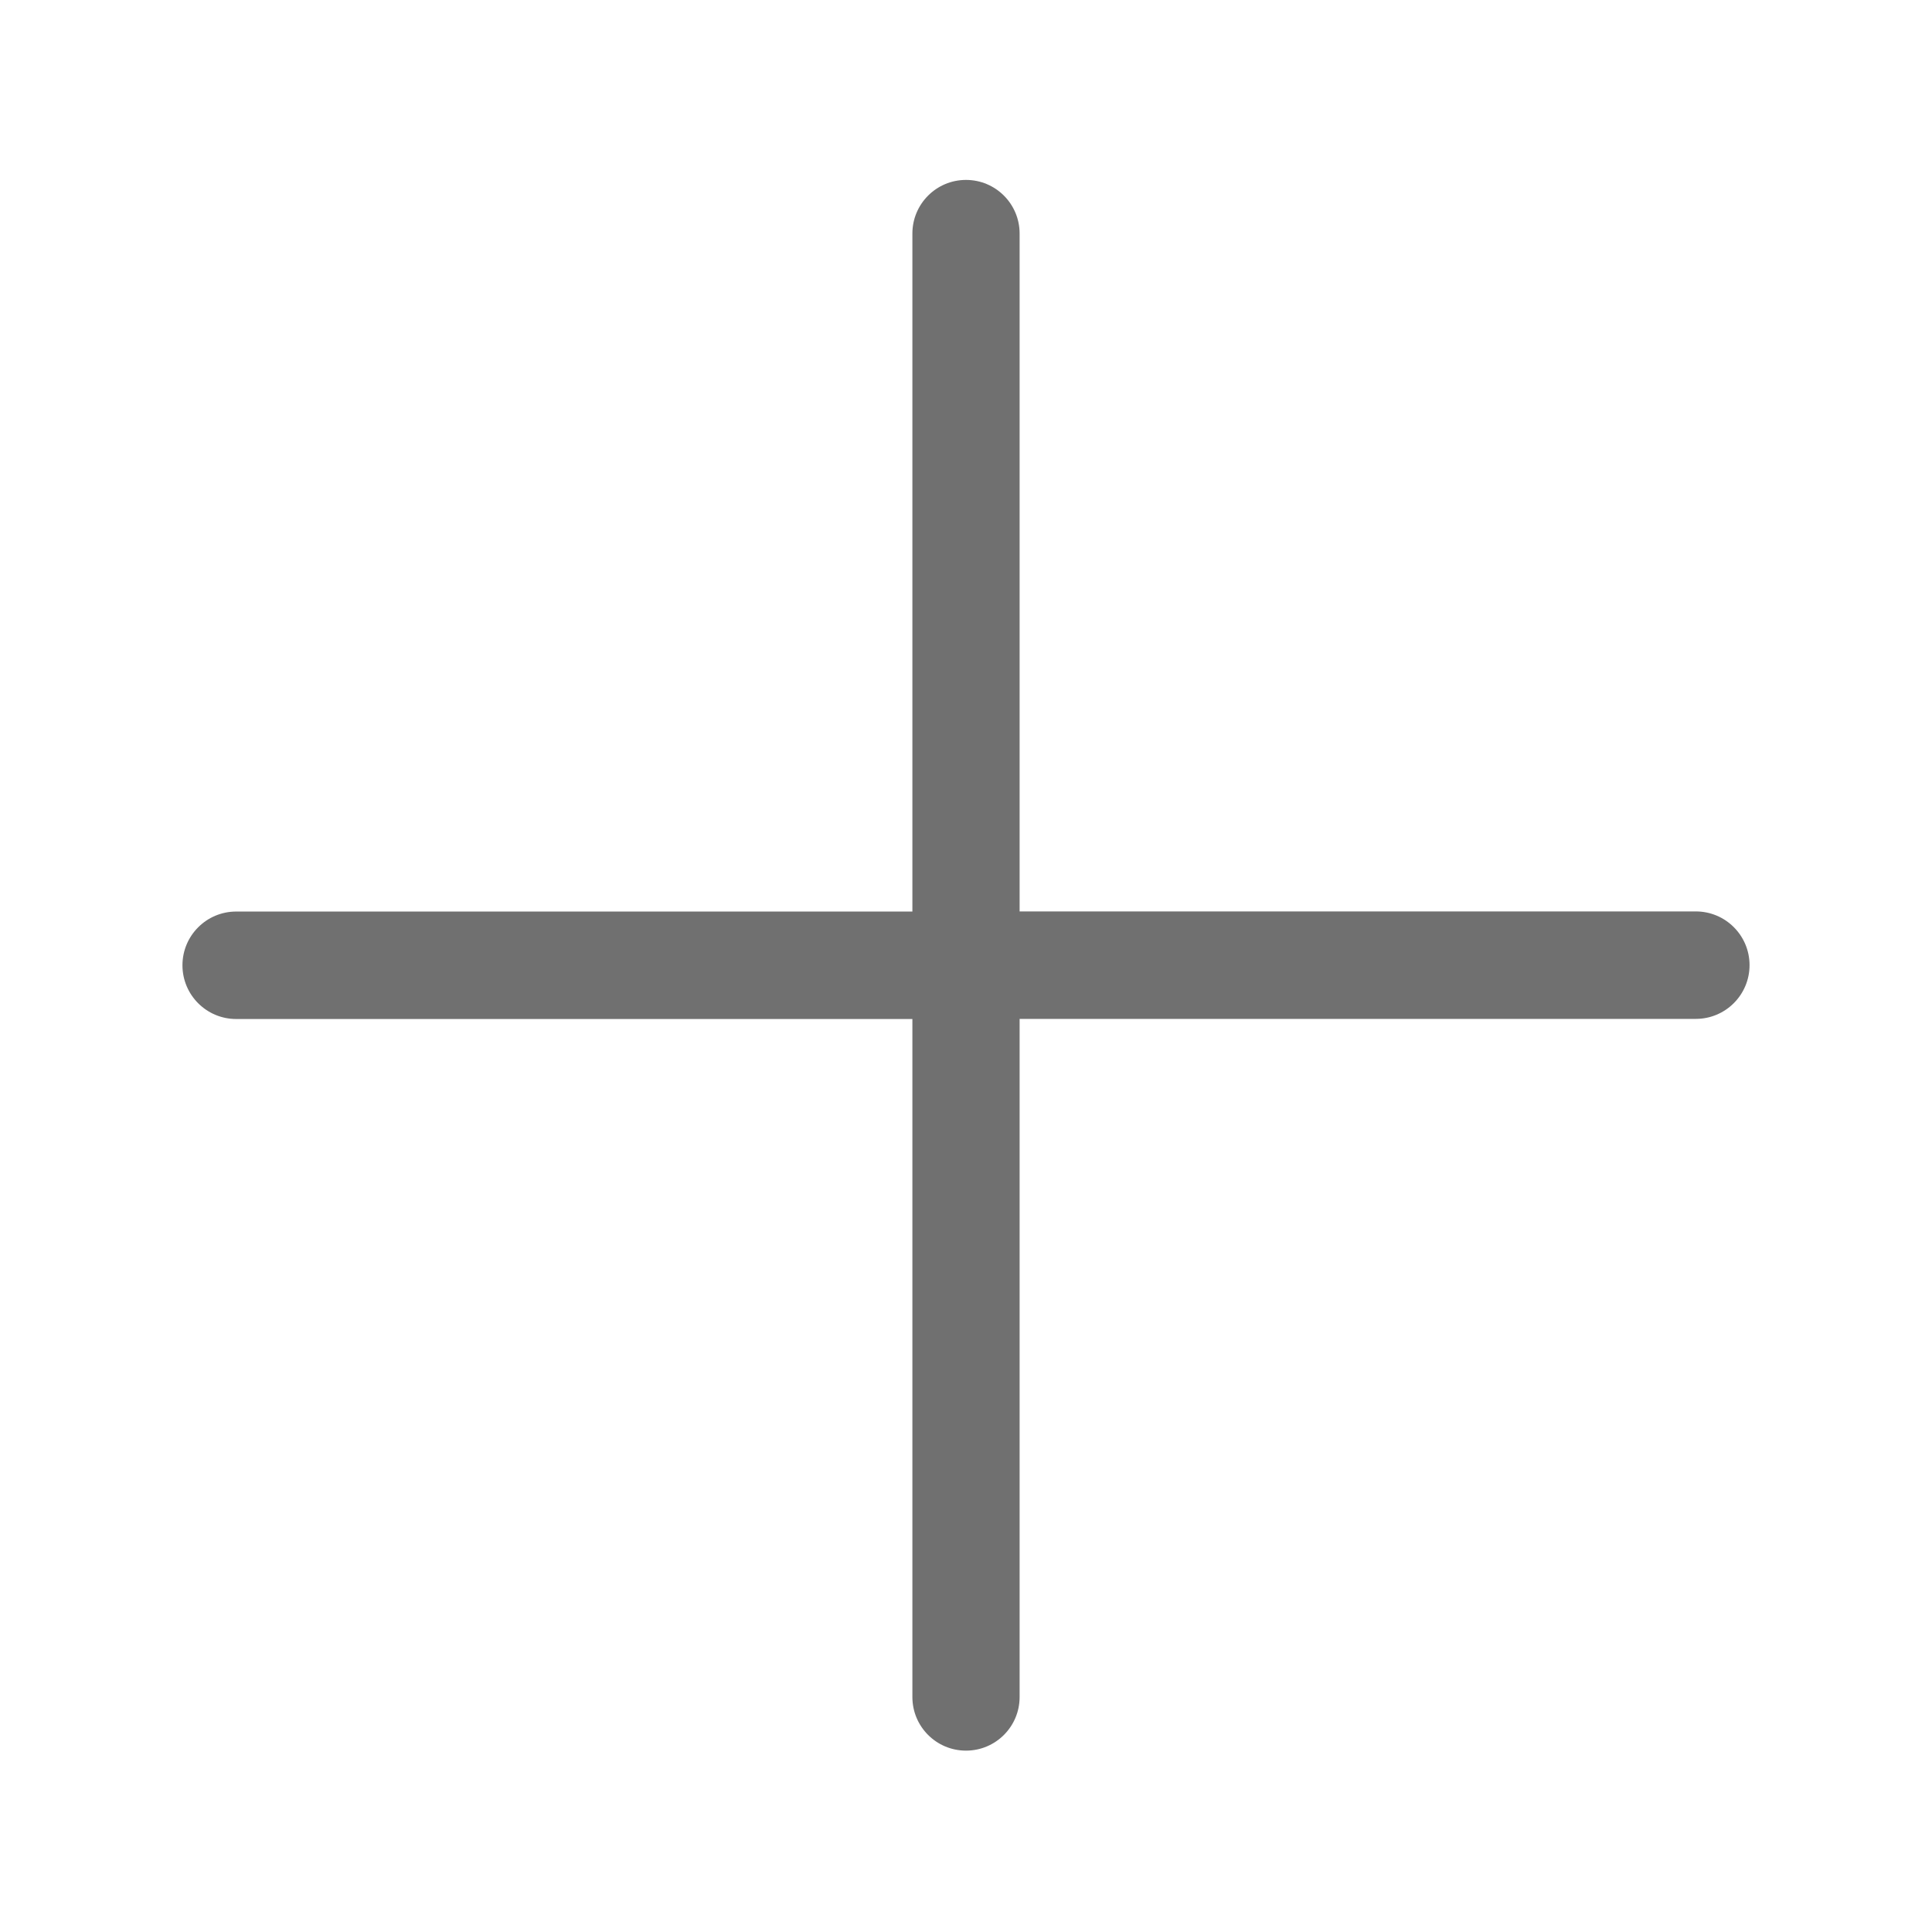
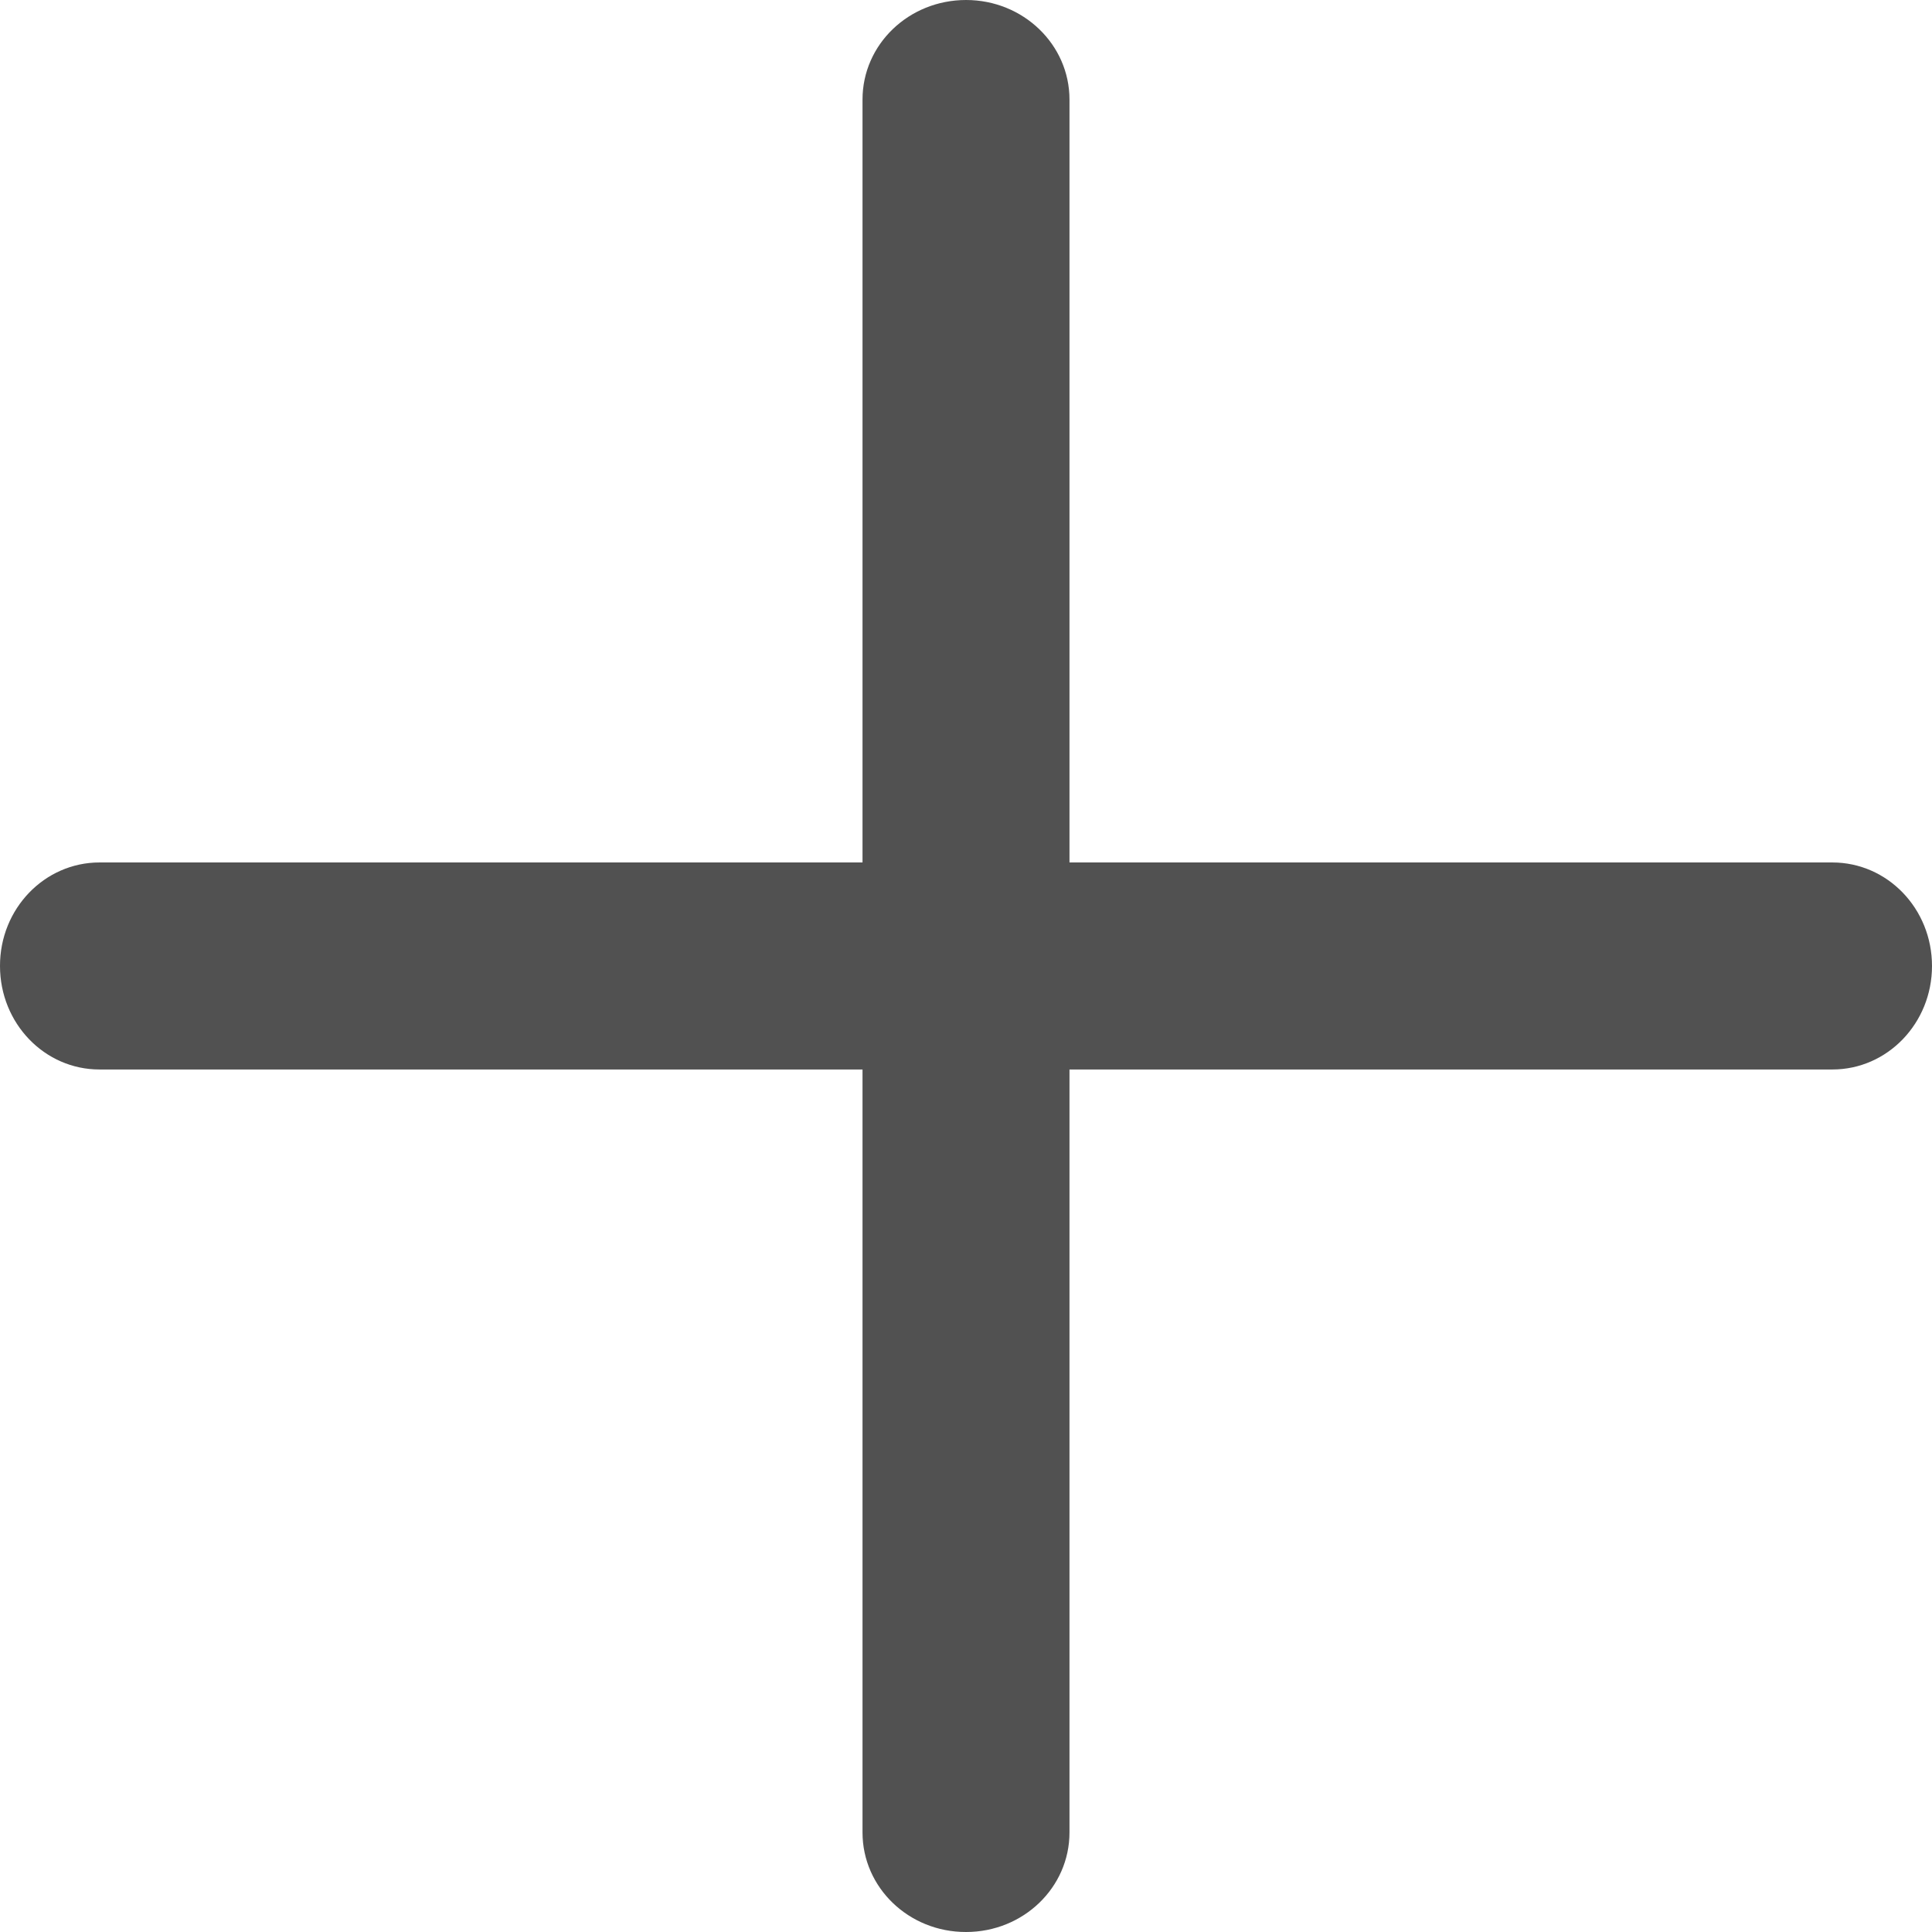
- <svg xmlns="http://www.w3.org/2000/svg" t="1729425858725" class="icon" viewBox="0 0 1024 1024" version="1.1" p-id="14818" width="32" height="32">
-   <path d="M540.416 540.032h358.4a28.48 28.48 0 0 0 0-56.96h-358.4V123.776a28.416 28.416 0 1 0-56.832 0v359.36h-358.4a28.48 28.48 0 0 0 0 56.96h358.4v359.36a28.416 28.416 0 1 0 56.832 0V540.032z" fill="#707070" p-id="14819" />
+ <svg xmlns="http://www.w3.org/2000/svg" t="1742787143346" class="icon" viewBox="0 0 1024 1024" version="1.1" p-id="1470" width="64" height="64">
+   <path d="M1024 512c0 30.304-23.616 54.848-52.768 54.848H52.736C23.616 566.88 0 542.4 0 512c-0.064-30.4 23.616-54.88 52.736-54.88H971.2c29.248 0.032 52.8 24.512 52.8 54.88" p-id="1471" fill="#515151" />
+   <path d="M512.032 0c30.304 0 54.816 23.616 54.816 52.768v918.496c0 29.12-24.448 52.736-54.816 52.736-30.432 0.064-54.88-23.616-54.88-52.736V52.768c0-29.216 24.512-52.768 54.88-52.768" p-id="1472" fill="#515151" />
</svg>
